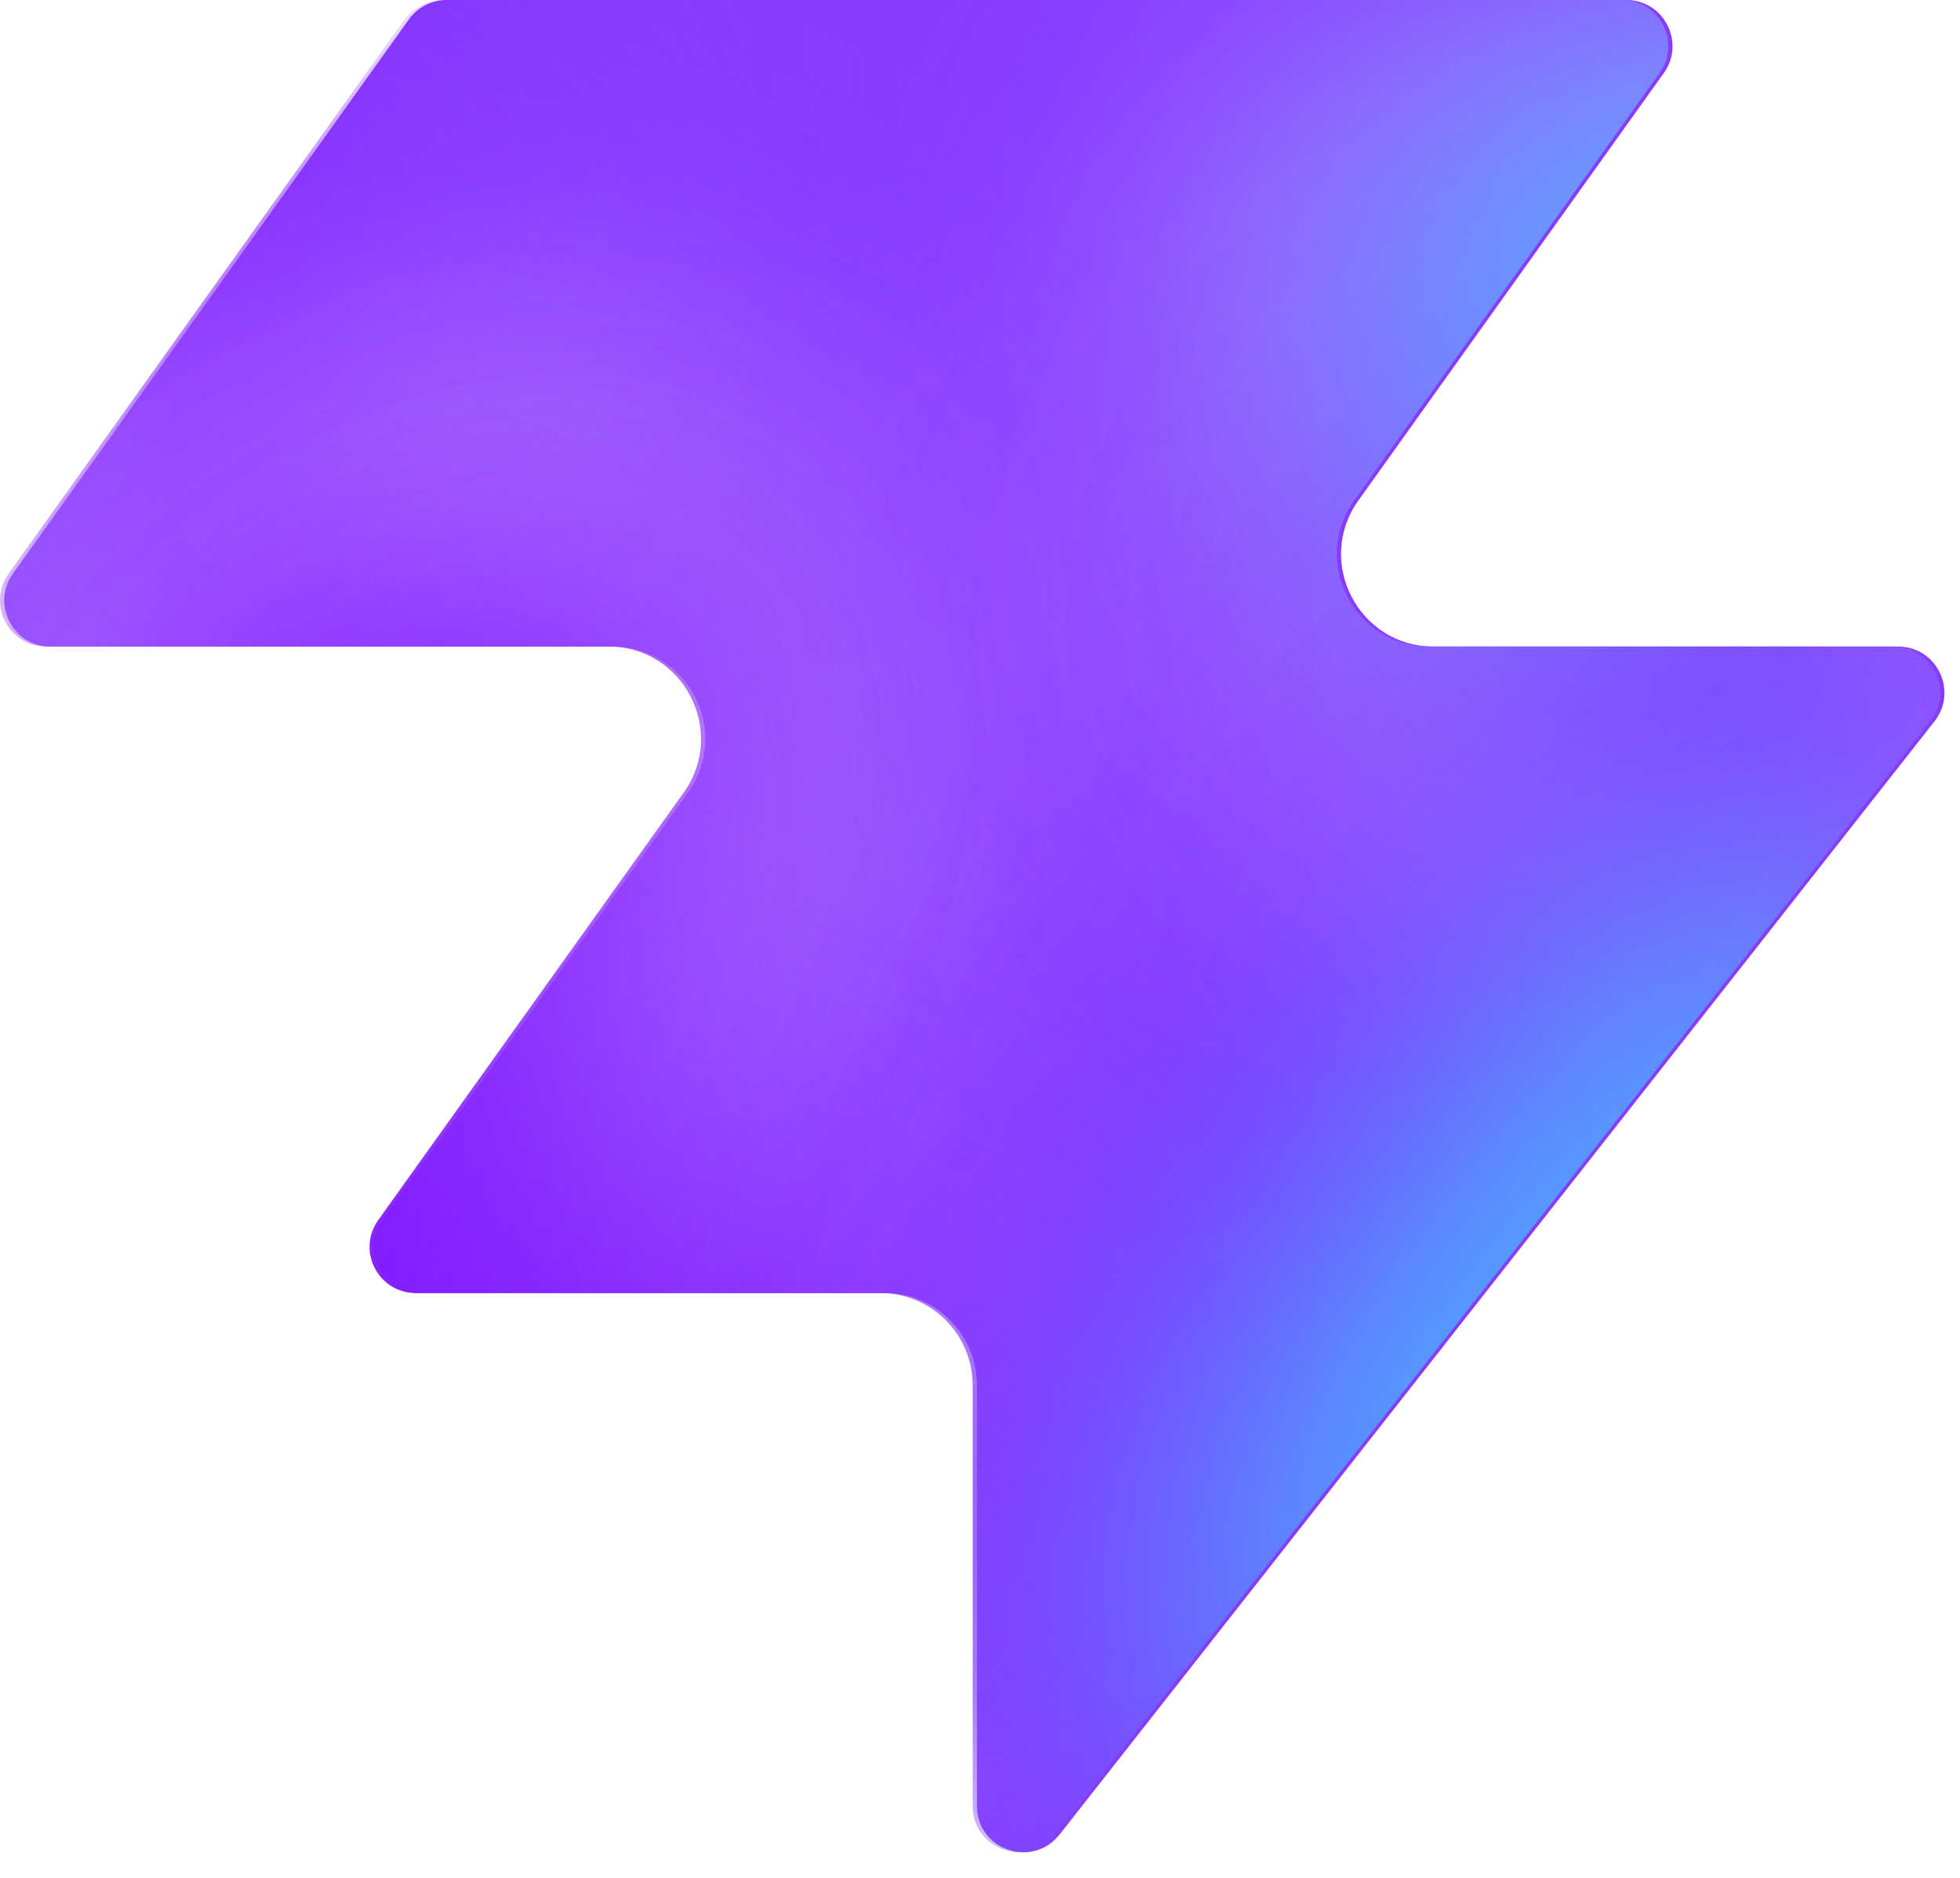
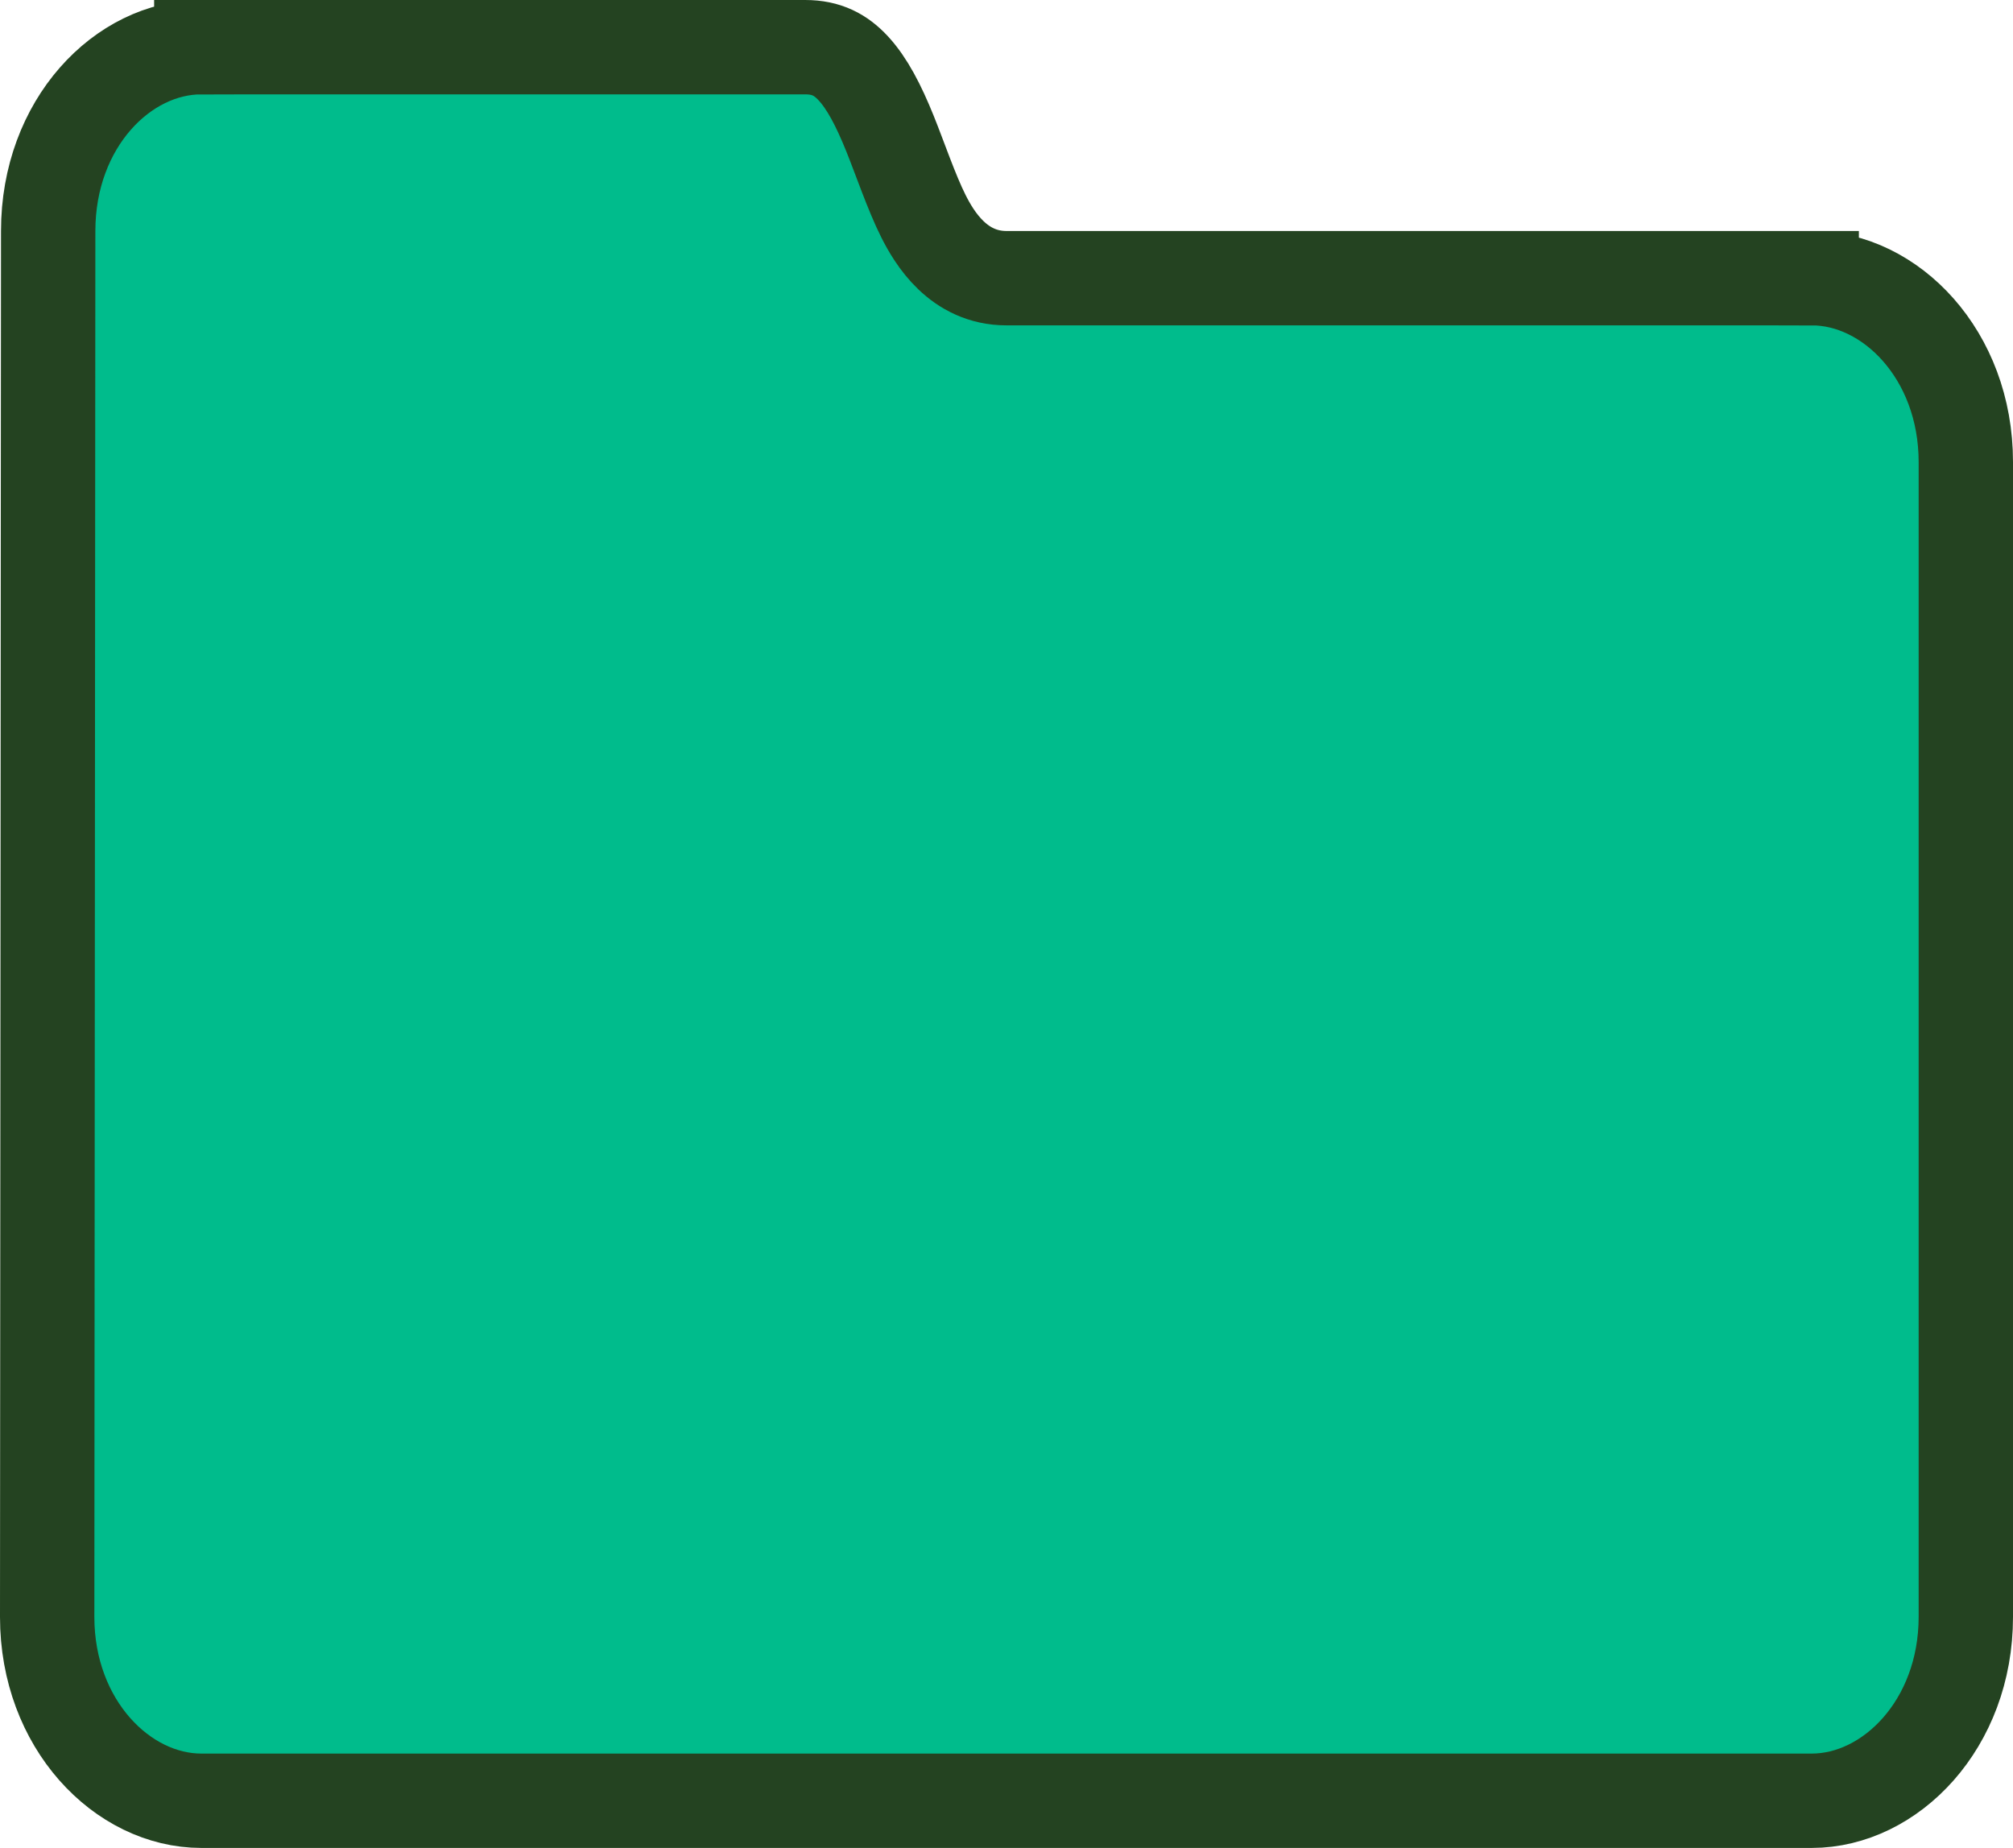
- <svg xmlns="http://www.w3.org/2000/svg" width="48" height="46" fill="none" viewBox="0 0 48 46">
-   <path fill="#863bff" d="M25.946 44.938c-.664.845-2.021.375-2.021-.698V33.937a2.26 2.26 0 0 0-2.262-2.262H10.287c-.92 0-1.456-1.04-.92-1.788l7.48-10.471c1.07-1.497 0-3.578-1.842-3.578H1.237c-.92 0-1.456-1.04-.92-1.788L10.013.474c.214-.297.556-.474.92-.474h28.894c.92 0 1.456 1.04.92 1.788l-7.48 10.471c-1.07 1.498 0 3.579 1.842 3.579h11.377c.943 0 1.473 1.088.89 1.83L25.947 44.94z" style="fill:#863bff;fill:color(display-p3 .525 .23 1);fill-opacity:1" />
-   <mask id="a" width="48" height="46" x="0" y="0" maskUnits="userSpaceOnUse" style="mask-type:alpha">
-     <path fill="#000" d="M25.842 44.938c-.664.844-2.021.375-2.021-.698V33.937a2.26 2.26 0 0 0-2.262-2.262H10.183c-.92 0-1.456-1.04-.92-1.788l7.48-10.471c1.07-1.498 0-3.579-1.842-3.579H1.133c-.92 0-1.456-1.04-.92-1.787L9.91.473c.214-.297.556-.474.92-.474h28.894c.92 0 1.456 1.04.92 1.788l-7.48 10.471c-1.07 1.498 0 3.578 1.842 3.578h11.377c.943 0 1.473 1.088.89 1.832L25.843 44.94z" style="fill:#000;fill-opacity:1" />
-   </mask>
-   <g mask="url(#a)">
-     <g filter="url(#b)">
-       <ellipse cx="5.508" cy="14.704" fill="#ede6ff" rx="5.508" ry="14.704" style="fill:#ede6ff;fill:color(display-p3 .927 .903 1);fill-opacity:1" transform="matrix(.00324 1 1 -.00324 -4.47 31.516)" />
-     </g>
-     <g filter="url(#c)">
-       <ellipse cx="10.399" cy="29.851" fill="#ede6ff" rx="10.399" ry="29.851" style="fill:#ede6ff;fill:color(display-p3 .927 .903 1);fill-opacity:1" transform="matrix(.00324 1 1 -.00324 -39.328 7.883)" />
-     </g>
-     <g filter="url(#d)">
-       <ellipse cx="5.508" cy="30.487" fill="#7e14ff" rx="5.508" ry="30.487" style="fill:#7e14ff;fill:color(display-p3 .492 .077 1);fill-opacity:1" transform="rotate(89.814 -25.913 -14.639)scale(1 -1)" />
-     </g>
-     <g filter="url(#e)">
-       <ellipse cx="5.508" cy="30.599" fill="#7e14ff" rx="5.508" ry="30.599" style="fill:#7e14ff;fill:color(display-p3 .492 .077 1);fill-opacity:1" transform="rotate(89.814 -32.644 -3.334)scale(1 -1)" />
-     </g>
-     <g filter="url(#f)">
-       <ellipse cx="5.508" cy="30.599" fill="#7e14ff" rx="5.508" ry="30.599" style="fill:#7e14ff;fill:color(display-p3 .492 .077 1);fill-opacity:1" transform="matrix(.00324 1 1 -.00324 -34.34 30.47)" />
-     </g>
-     <g filter="url(#g)">
-       <ellipse cx="14.072" cy="22.078" fill="#ede6ff" rx="14.072" ry="22.078" style="fill:#ede6ff;fill:color(display-p3 .927 .903 1);fill-opacity:1" transform="rotate(93.35 24.506 48.493)scale(-1 1)" />
-     </g>
-     <g filter="url(#h)">
-       <ellipse cx="3.47" cy="21.501" fill="#7e14ff" rx="3.47" ry="21.501" style="fill:#7e14ff;fill:color(display-p3 .492 .077 1);fill-opacity:1" transform="rotate(89.009 28.708 47.59)scale(-1 1)" />
-     </g>
-     <g filter="url(#i)">
-       <ellipse cx="3.47" cy="21.501" fill="#7e14ff" rx="3.47" ry="21.501" style="fill:#7e14ff;fill:color(display-p3 .492 .077 1);fill-opacity:1" transform="rotate(89.009 28.708 47.59)scale(-1 1)" />
-     </g>
-     <g filter="url(#j)">
-       <ellipse cx=".387" cy="8.972" fill="#7e14ff" rx="4.407" ry="29.108" style="fill:#7e14ff;fill:color(display-p3 .492 .077 1);fill-opacity:1" transform="rotate(39.51 .387 8.972)" />
-     </g>
-     <g filter="url(#k)">
-       <ellipse cx="47.523" cy="-6.092" fill="#7e14ff" rx="4.407" ry="29.108" style="fill:#7e14ff;fill:color(display-p3 .492 .077 1);fill-opacity:1" transform="rotate(37.892 47.523 -6.092)" />
-     </g>
-     <g filter="url(#l)">
-       <ellipse cx="41.412" cy="6.333" fill="#47bfff" rx="5.971" ry="9.665" style="fill:#47bfff;fill:color(display-p3 .28 .748 1);fill-opacity:1" transform="rotate(37.892 41.412 6.333)" />
-     </g>
-     <g filter="url(#m)">
-       <ellipse cx="-1.879" cy="38.332" fill="#7e14ff" rx="4.407" ry="29.108" style="fill:#7e14ff;fill:color(display-p3 .492 .077 1);fill-opacity:1" transform="rotate(37.892 -1.88 38.332)" />
-     </g>
-     <g filter="url(#n)">
-       <ellipse cx="-1.879" cy="38.332" fill="#7e14ff" rx="4.407" ry="29.108" style="fill:#7e14ff;fill:color(display-p3 .492 .077 1);fill-opacity:1" transform="rotate(37.892 -1.88 38.332)" />
-     </g>
-     <g filter="url(#o)">
-       <ellipse cx="35.651" cy="29.907" fill="#7e14ff" rx="4.407" ry="29.108" style="fill:#7e14ff;fill:color(display-p3 .492 .077 1);fill-opacity:1" transform="rotate(37.892 35.651 29.907)" />
-     </g>
-     <g filter="url(#p)">
-       <ellipse cx="38.418" cy="32.4" fill="#47bfff" rx="5.971" ry="15.297" style="fill:#47bfff;fill:color(display-p3 .28 .748 1);fill-opacity:1" transform="rotate(37.892 38.418 32.4)" />
-     </g>
-   </g>
-   <defs>
-     <filter id="b" width="60.045" height="41.654" x="-19.77" y="16.149" color-interpolation-filters="sRGB" filterUnits="userSpaceOnUse">
-       <feFlood flood-opacity="0" result="BackgroundImageFix" />
-       <feBlend in="SourceGraphic" in2="BackgroundImageFix" result="shape" />
-       <feGaussianBlur result="effect1_foregroundBlur_2002_17158" stdDeviation="7.659" />
-     </filter>
-     <filter id="c" width="90.34" height="51.437" x="-54.613" y="-7.533" color-interpolation-filters="sRGB" filterUnits="userSpaceOnUse">
-       <feFlood flood-opacity="0" result="BackgroundImageFix" />
-       <feBlend in="SourceGraphic" in2="BackgroundImageFix" result="shape" />
-       <feGaussianBlur result="effect1_foregroundBlur_2002_17158" stdDeviation="7.659" />
-     </filter>
-     <filter id="d" width="79.355" height="29.4" x="-49.64" y="2.03" color-interpolation-filters="sRGB" filterUnits="userSpaceOnUse">
-       <feFlood flood-opacity="0" result="BackgroundImageFix" />
-       <feBlend in="SourceGraphic" in2="BackgroundImageFix" result="shape" />
-       <feGaussianBlur result="effect1_foregroundBlur_2002_17158" stdDeviation="4.596" />
-     </filter>
-     <filter id="e" width="79.579" height="29.4" x="-45.045" y="20.029" color-interpolation-filters="sRGB" filterUnits="userSpaceOnUse">
-       <feFlood flood-opacity="0" result="BackgroundImageFix" />
-       <feBlend in="SourceGraphic" in2="BackgroundImageFix" result="shape" />
-       <feGaussianBlur result="effect1_foregroundBlur_2002_17158" stdDeviation="4.596" />
-     </filter>
-     <filter id="f" width="79.579" height="29.4" x="-43.513" y="21.178" color-interpolation-filters="sRGB" filterUnits="userSpaceOnUse">
-       <feFlood flood-opacity="0" result="BackgroundImageFix" />
-       <feBlend in="SourceGraphic" in2="BackgroundImageFix" result="shape" />
-       <feGaussianBlur result="effect1_foregroundBlur_2002_17158" stdDeviation="4.596" />
-     </filter>
-     <filter id="g" width="74.749" height="58.852" x="15.756" y="-17.901" color-interpolation-filters="sRGB" filterUnits="userSpaceOnUse">
-       <feFlood flood-opacity="0" result="BackgroundImageFix" />
-       <feBlend in="SourceGraphic" in2="BackgroundImageFix" result="shape" />
-       <feGaussianBlur result="effect1_foregroundBlur_2002_17158" stdDeviation="7.659" />
-     </filter>
-     <filter id="h" width="61.377" height="25.362" x="23.548" y="2.284" color-interpolation-filters="sRGB" filterUnits="userSpaceOnUse">
-       <feFlood flood-opacity="0" result="BackgroundImageFix" />
-       <feBlend in="SourceGraphic" in2="BackgroundImageFix" result="shape" />
-       <feGaussianBlur result="effect1_foregroundBlur_2002_17158" stdDeviation="4.596" />
-     </filter>
-     <filter id="i" width="61.377" height="25.362" x="23.548" y="2.284" color-interpolation-filters="sRGB" filterUnits="userSpaceOnUse">
-       <feFlood flood-opacity="0" result="BackgroundImageFix" />
-       <feBlend in="SourceGraphic" in2="BackgroundImageFix" result="shape" />
-       <feGaussianBlur result="effect1_foregroundBlur_2002_17158" stdDeviation="4.596" />
-     </filter>
-     <filter id="j" width="56.045" height="63.649" x="-27.636" y="-22.853" color-interpolation-filters="sRGB" filterUnits="userSpaceOnUse">
-       <feFlood flood-opacity="0" result="BackgroundImageFix" />
-       <feBlend in="SourceGraphic" in2="BackgroundImageFix" result="shape" />
-       <feGaussianBlur result="effect1_foregroundBlur_2002_17158" stdDeviation="4.596" />
-     </filter>
-     <filter id="k" width="54.814" height="64.646" x="20.116" y="-38.415" color-interpolation-filters="sRGB" filterUnits="userSpaceOnUse">
-       <feFlood flood-opacity="0" result="BackgroundImageFix" />
-       <feBlend in="SourceGraphic" in2="BackgroundImageFix" result="shape" />
-       <feGaussianBlur result="effect1_foregroundBlur_2002_17158" stdDeviation="4.596" />
-     </filter>
-     <filter id="l" width="33.541" height="35.313" x="24.641" y="-11.323" color-interpolation-filters="sRGB" filterUnits="userSpaceOnUse">
-       <feFlood flood-opacity="0" result="BackgroundImageFix" />
-       <feBlend in="SourceGraphic" in2="BackgroundImageFix" result="shape" />
-       <feGaussianBlur result="effect1_foregroundBlur_2002_17158" stdDeviation="4.596" />
-     </filter>
-     <filter id="m" width="54.814" height="64.646" x="-29.286" y="6.009" color-interpolation-filters="sRGB" filterUnits="userSpaceOnUse">
-       <feFlood flood-opacity="0" result="BackgroundImageFix" />
-       <feBlend in="SourceGraphic" in2="BackgroundImageFix" result="shape" />
-       <feGaussianBlur result="effect1_foregroundBlur_2002_17158" stdDeviation="4.596" />
-     </filter>
-     <filter id="n" width="54.814" height="64.646" x="-29.286" y="6.009" color-interpolation-filters="sRGB" filterUnits="userSpaceOnUse">
-       <feFlood flood-opacity="0" result="BackgroundImageFix" />
-       <feBlend in="SourceGraphic" in2="BackgroundImageFix" result="shape" />
-       <feGaussianBlur result="effect1_foregroundBlur_2002_17158" stdDeviation="4.596" />
-     </filter>
-     <filter id="o" width="54.814" height="64.646" x="8.244" y="-2.416" color-interpolation-filters="sRGB" filterUnits="userSpaceOnUse">
-       <feFlood flood-opacity="0" result="BackgroundImageFix" />
-       <feBlend in="SourceGraphic" in2="BackgroundImageFix" result="shape" />
-       <feGaussianBlur result="effect1_foregroundBlur_2002_17158" stdDeviation="4.596" />
-     </filter>
-     <filter id="p" width="39.409" height="43.623" x="18.713" y="10.588" color-interpolation-filters="sRGB" filterUnits="userSpaceOnUse">
-       <feFlood flood-opacity="0" result="BackgroundImageFix" />
-       <feBlend in="SourceGraphic" in2="BackgroundImageFix" result="shape" />
-       <feGaussianBlur result="effect1_foregroundBlur_2002_17158" stdDeviation="4.596" />
-     </filter>
-   </defs>
+ <svg xmlns="http://www.w3.org/2000/svg" width="256" height="235" viewBox="0 0 256 235" fill="none">
+   <path d="M25.6 0C25.6 5.91 25.6 5.999 25.601 6H102.4C105.13 6 106.932 6.986 108.502 8.675C110.279 10.587 111.73 13.399 113.164 16.94C114.395 19.978 115.918 24.473 117.43 27.48C118.826 30.258 121.884 35.375 128 35.375H230.399L230.4 29.375V35.375C240.418 35.375 250 45.106 250 58.75V205.625C250 219.269 240.418 229 230.4 229H25.6C15.583 229 6.002 219.271 6 205.629L6.128 29.379V29.375C6.128 15.69 15.618 6 25.6 6V0Z" fill="#00BC8C" stroke="#244321" stroke-width="12" />
</svg>
